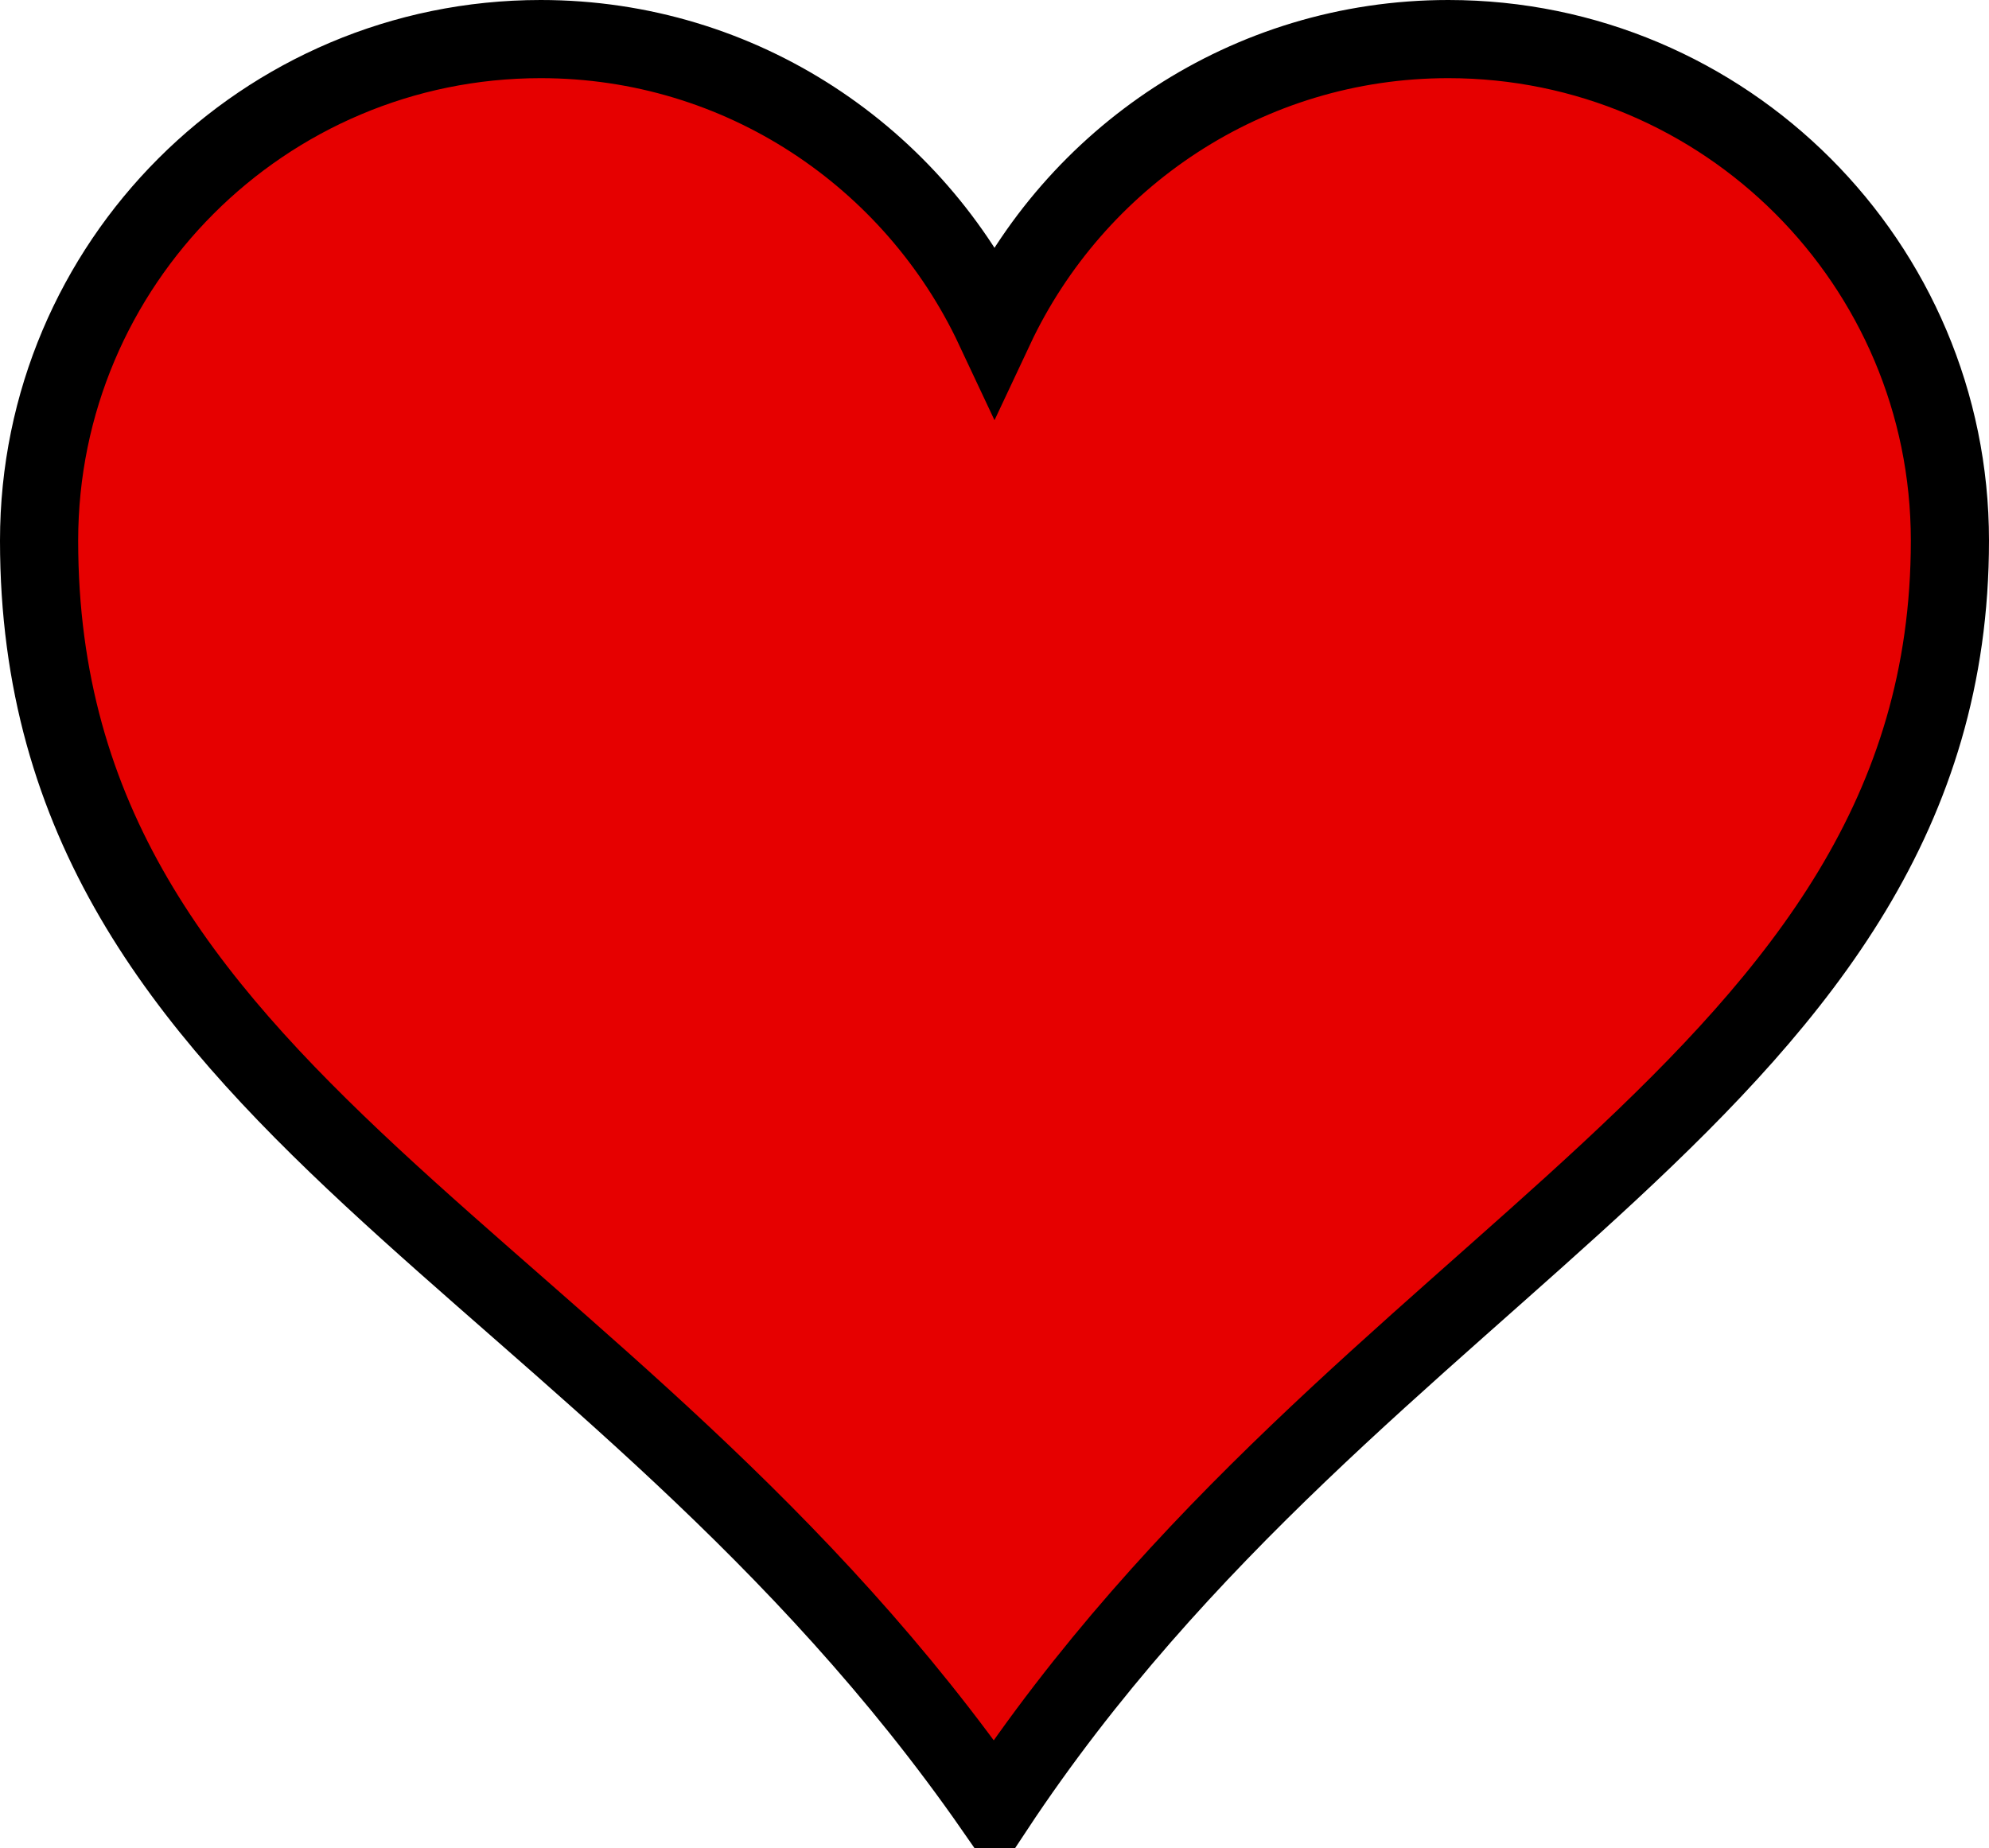
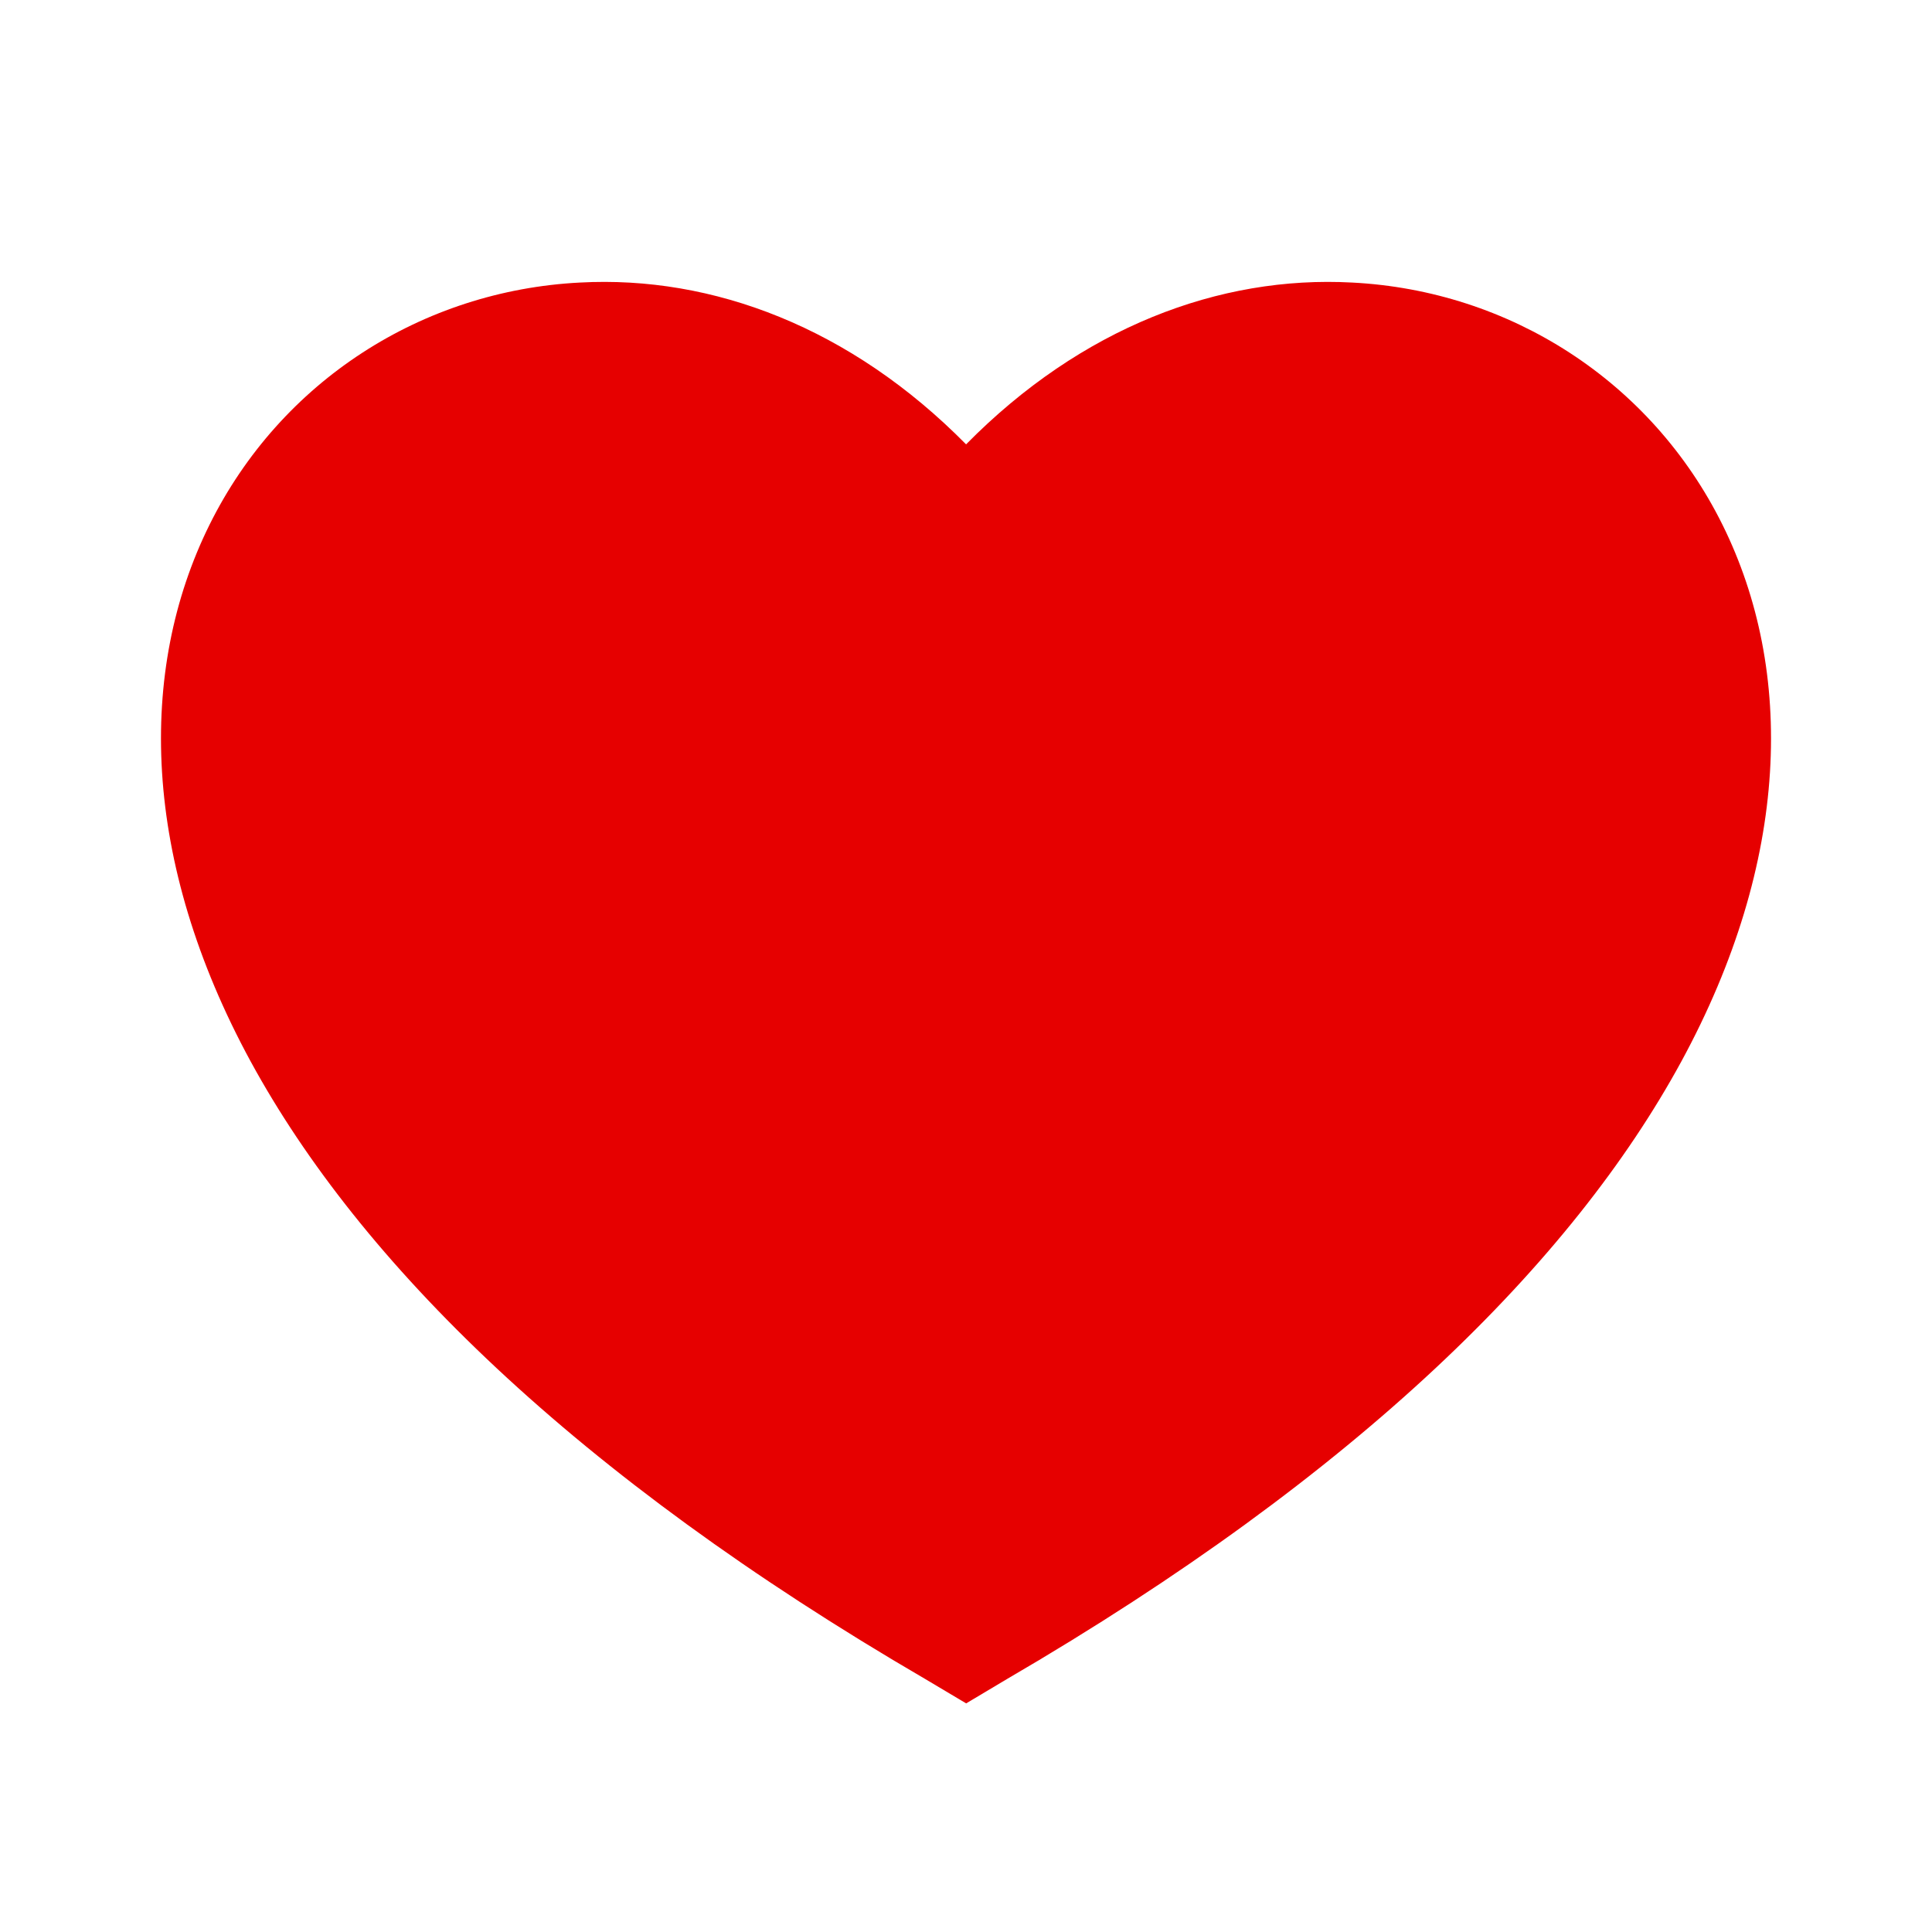
- <svg xmlns="http://www.w3.org/2000/svg" id="svg1" viewBox="0 0 475.82 442.01" version="1.0">
-   <g id="layer1" transform="translate(-134.07 -225.8)">
-     <path id="path7" d="m263.42 235.15c-66.24 0-120 53.76-120 120 0 134.75 135.93 170.08 228.56 303.3 87.57-132.4 228.56-172.85 228.56-303.3 0-66.24-53.76-120-120-120-48.05 0-89.4 28.37-108.56 69.18-19.16-40.81-60.52-69.18-108.56-69.18z" stroke="#000" stroke-width="18.7" fill="#e60000" />
+ <svg xmlns="http://www.w3.org/2000/svg" id="heart-red" class="heart liked" viewBox="0 0 24 24" aria-hidden="true">
+   <g>
+     <path d="M20.884 13.19c-1.351 2.48-4.001 5.12-8.379 7.67l-.503.3-.504-.3c-4.379-2.55-7.029-5.19-8.382-7.67-1.36-2.5-1.41-4.86-.514-6.67.887-1.79 2.647-2.91 4.601-3.01 1.651-.09 3.368.56 4.798 2.01 1.429-1.45 3.146-2.1 4.796-2.01 1.954.1 3.714 1.22 4.601 3.01.896 1.81.846 4.17-.514 6.67z" fill="#e60000" />
  </g>
</svg>
